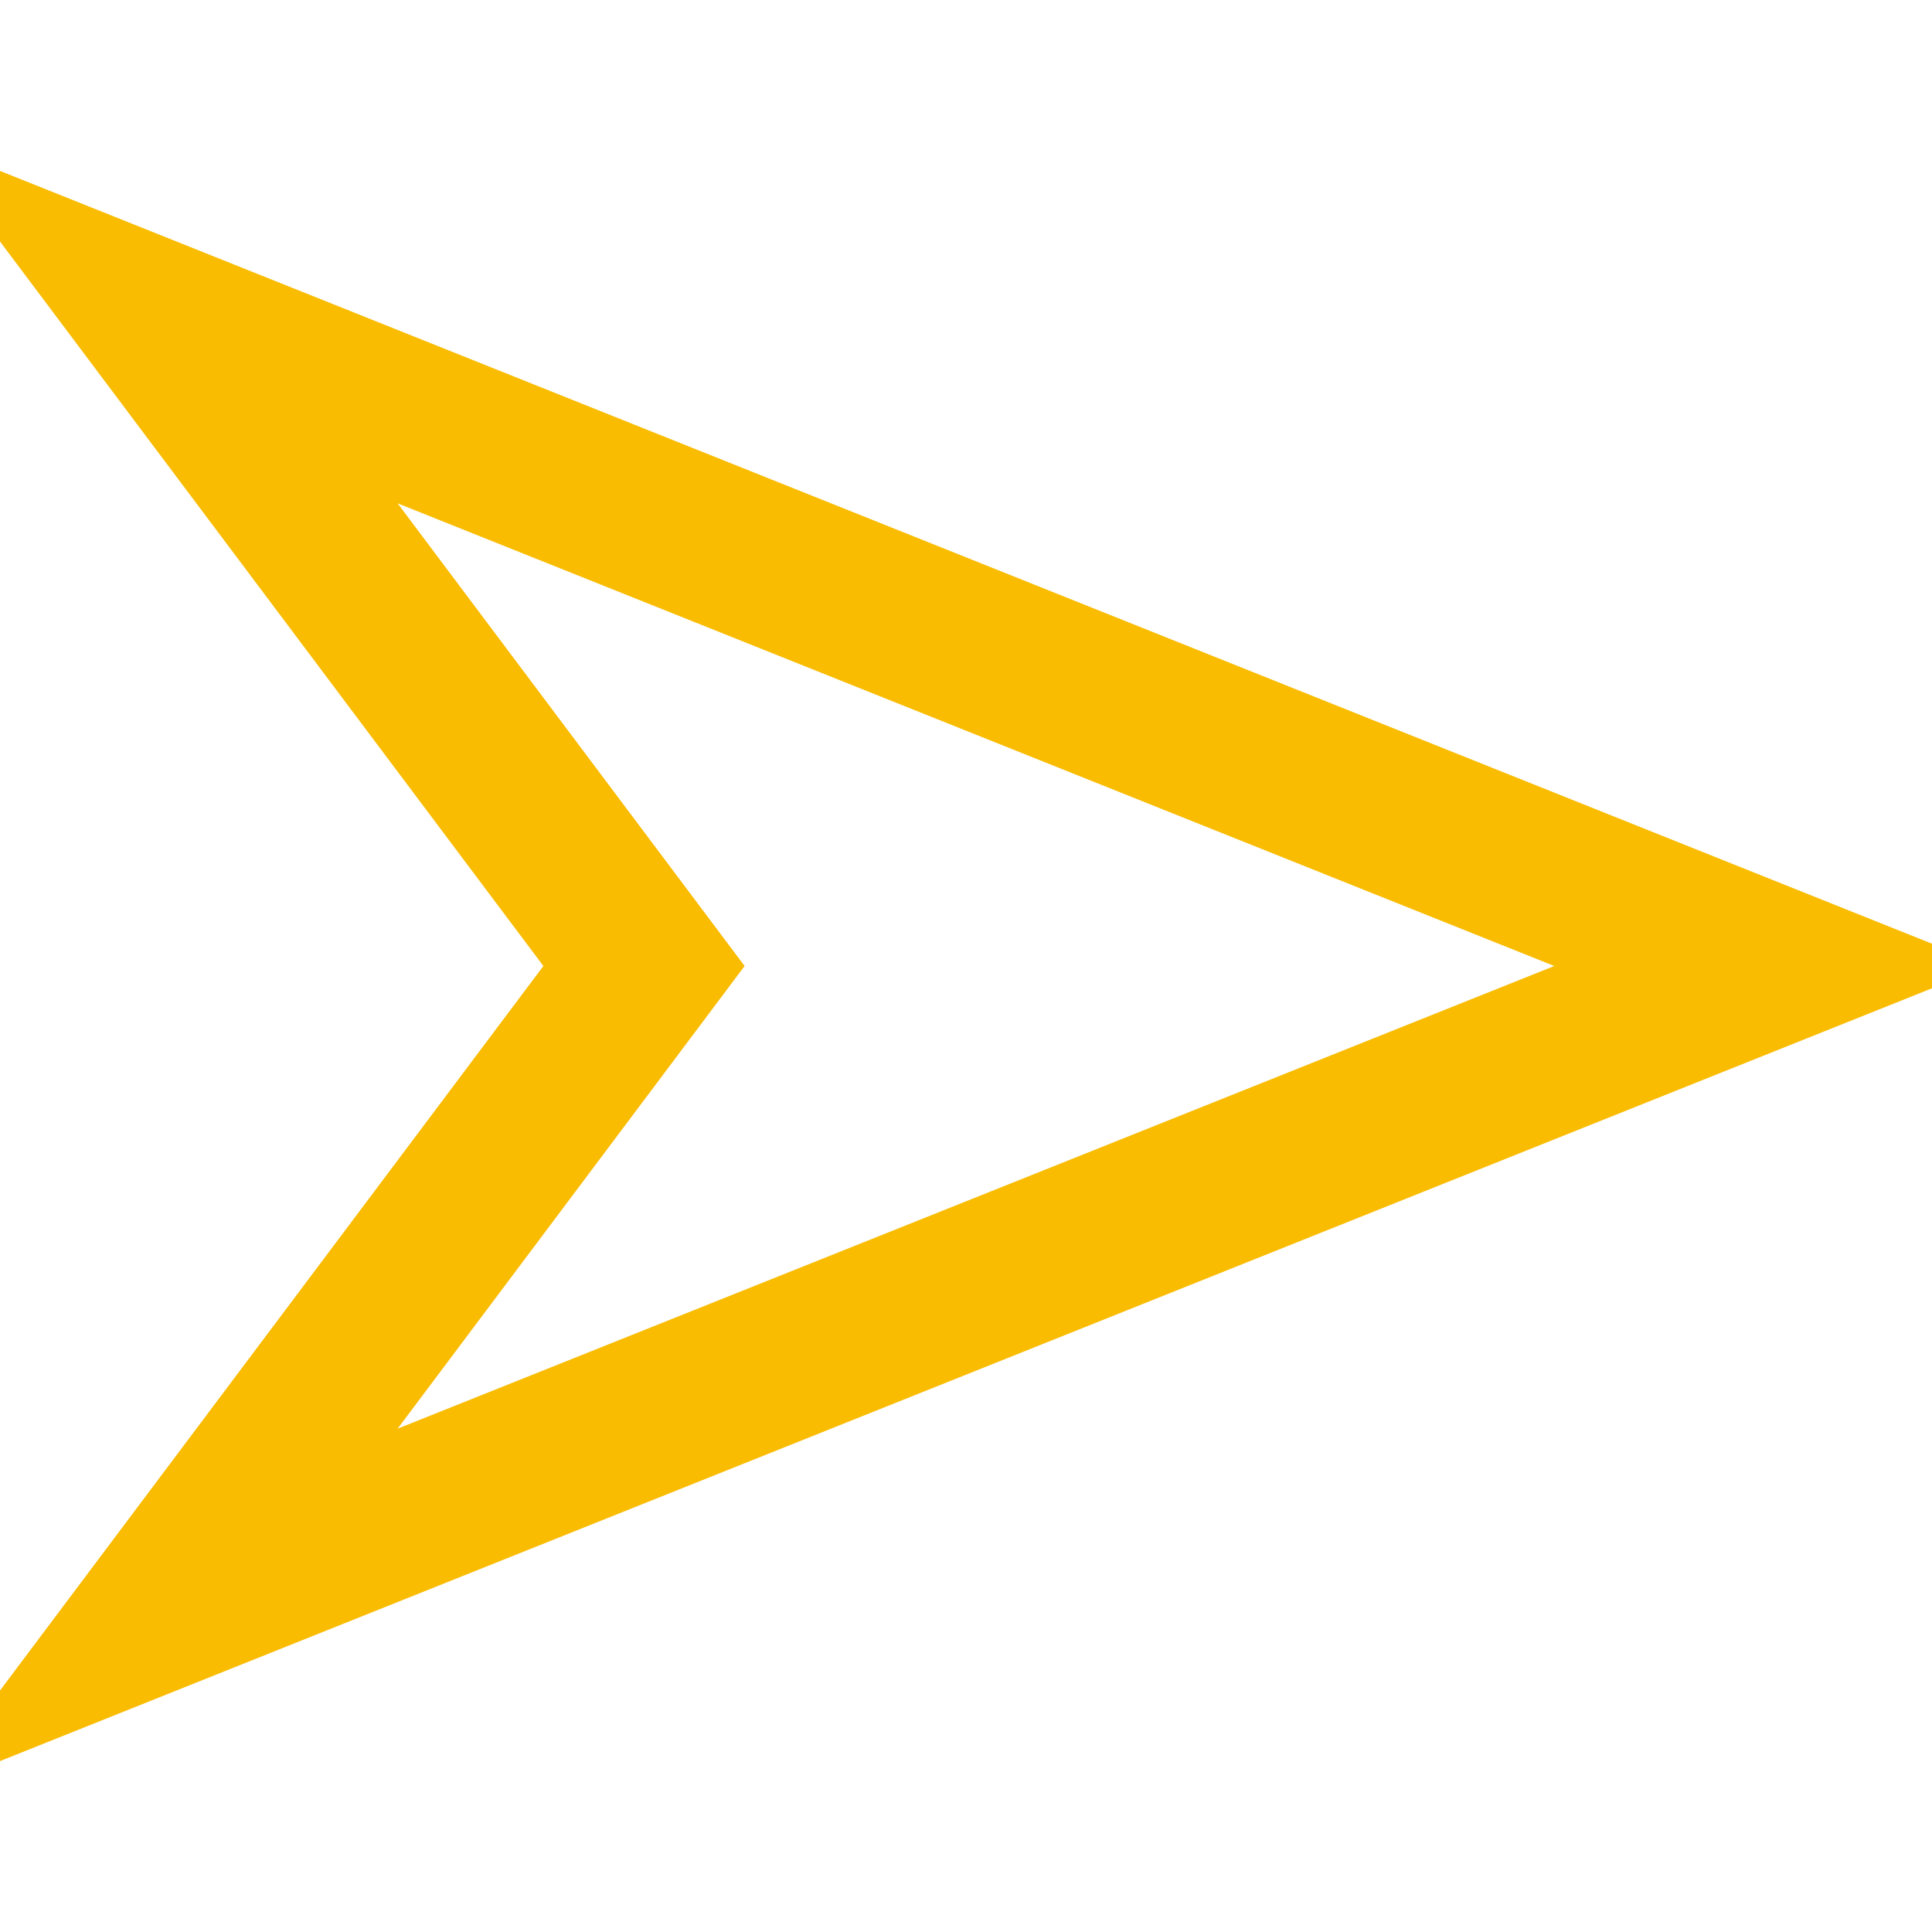
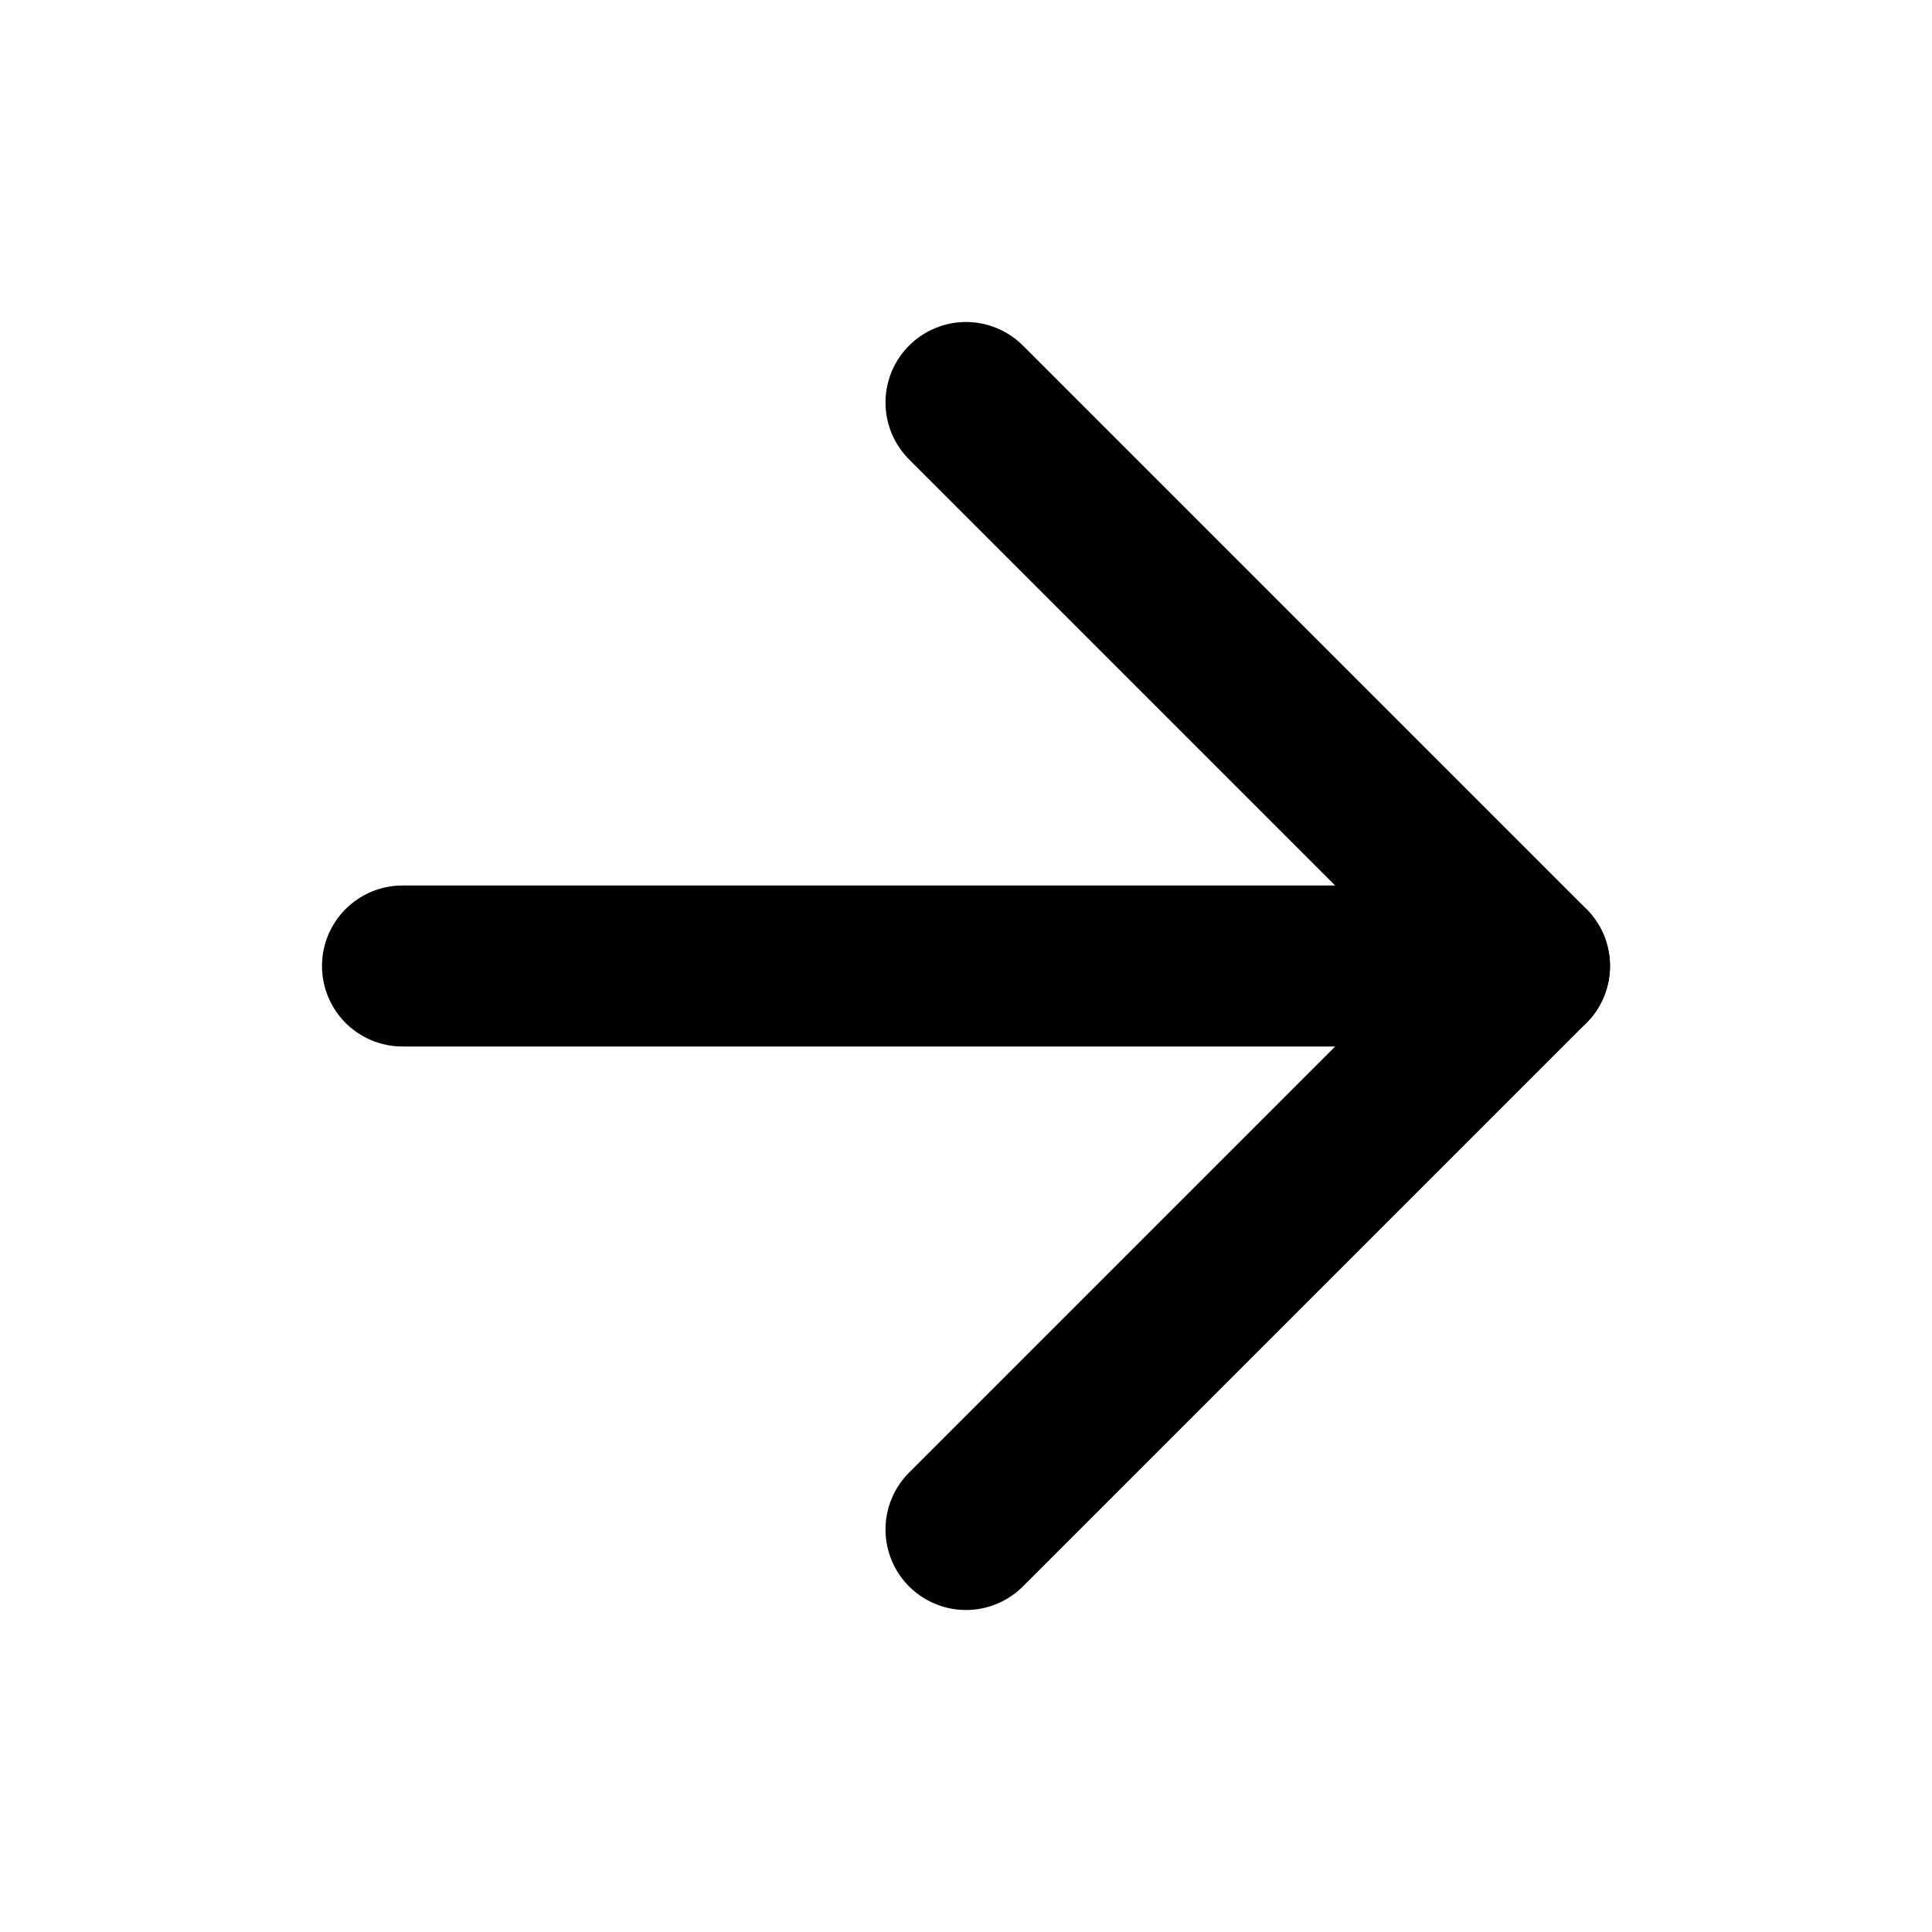
- <svg xmlns="http://www.w3.org/2000/svg" viewBox="0 0 24 24" width="24" height="24" class="svg_icon">
-   <svg viewBox="-60 -60 120 120">
-     <path stroke-width="10" stroke="#f9bc01" fill="none" d="m50,0l-100,40l30,-40l-30,-40z" />
-   </svg>
+ <svg xmlns="http://www.w3.org/2000/svg" width="24" height="24" viewBox="0 0 24 24" fill="none" stroke="currentColor" stroke-width="2" stroke-linecap="round" stroke-linejoin="round">
+   <path d="M5 12h14" />
+   <path d="m12 5 7 7-7 7" />
</svg>
